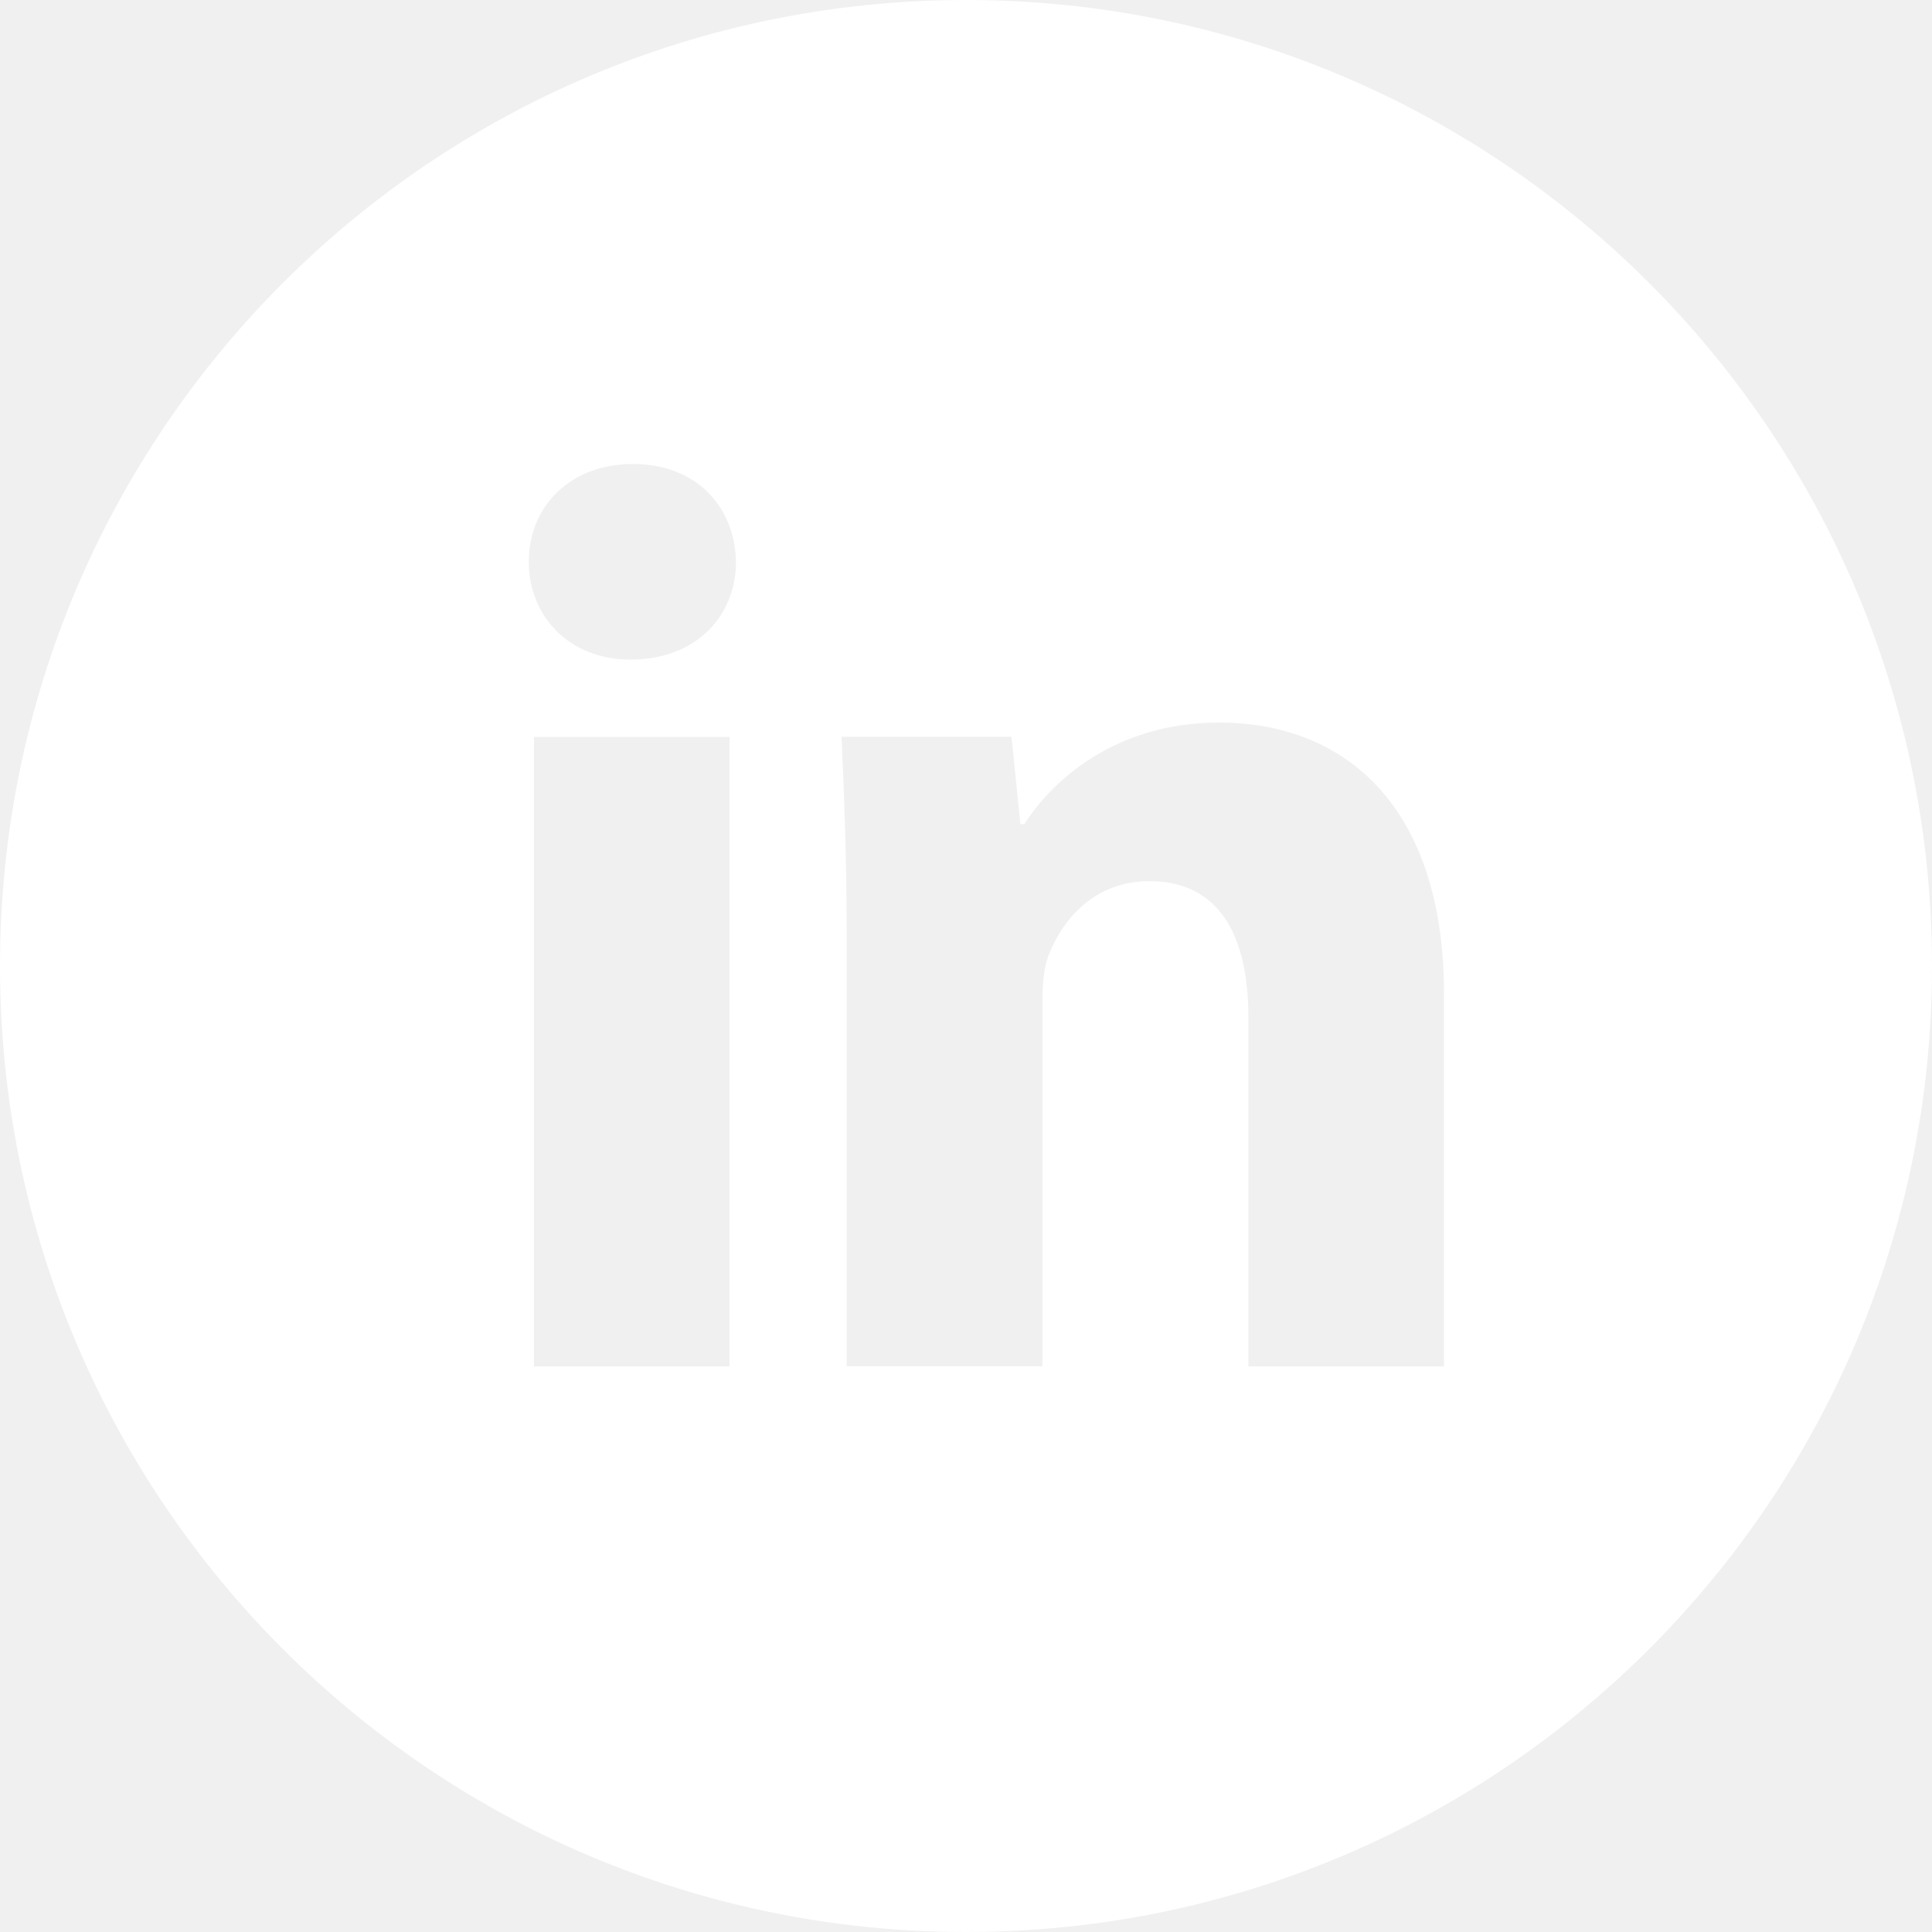
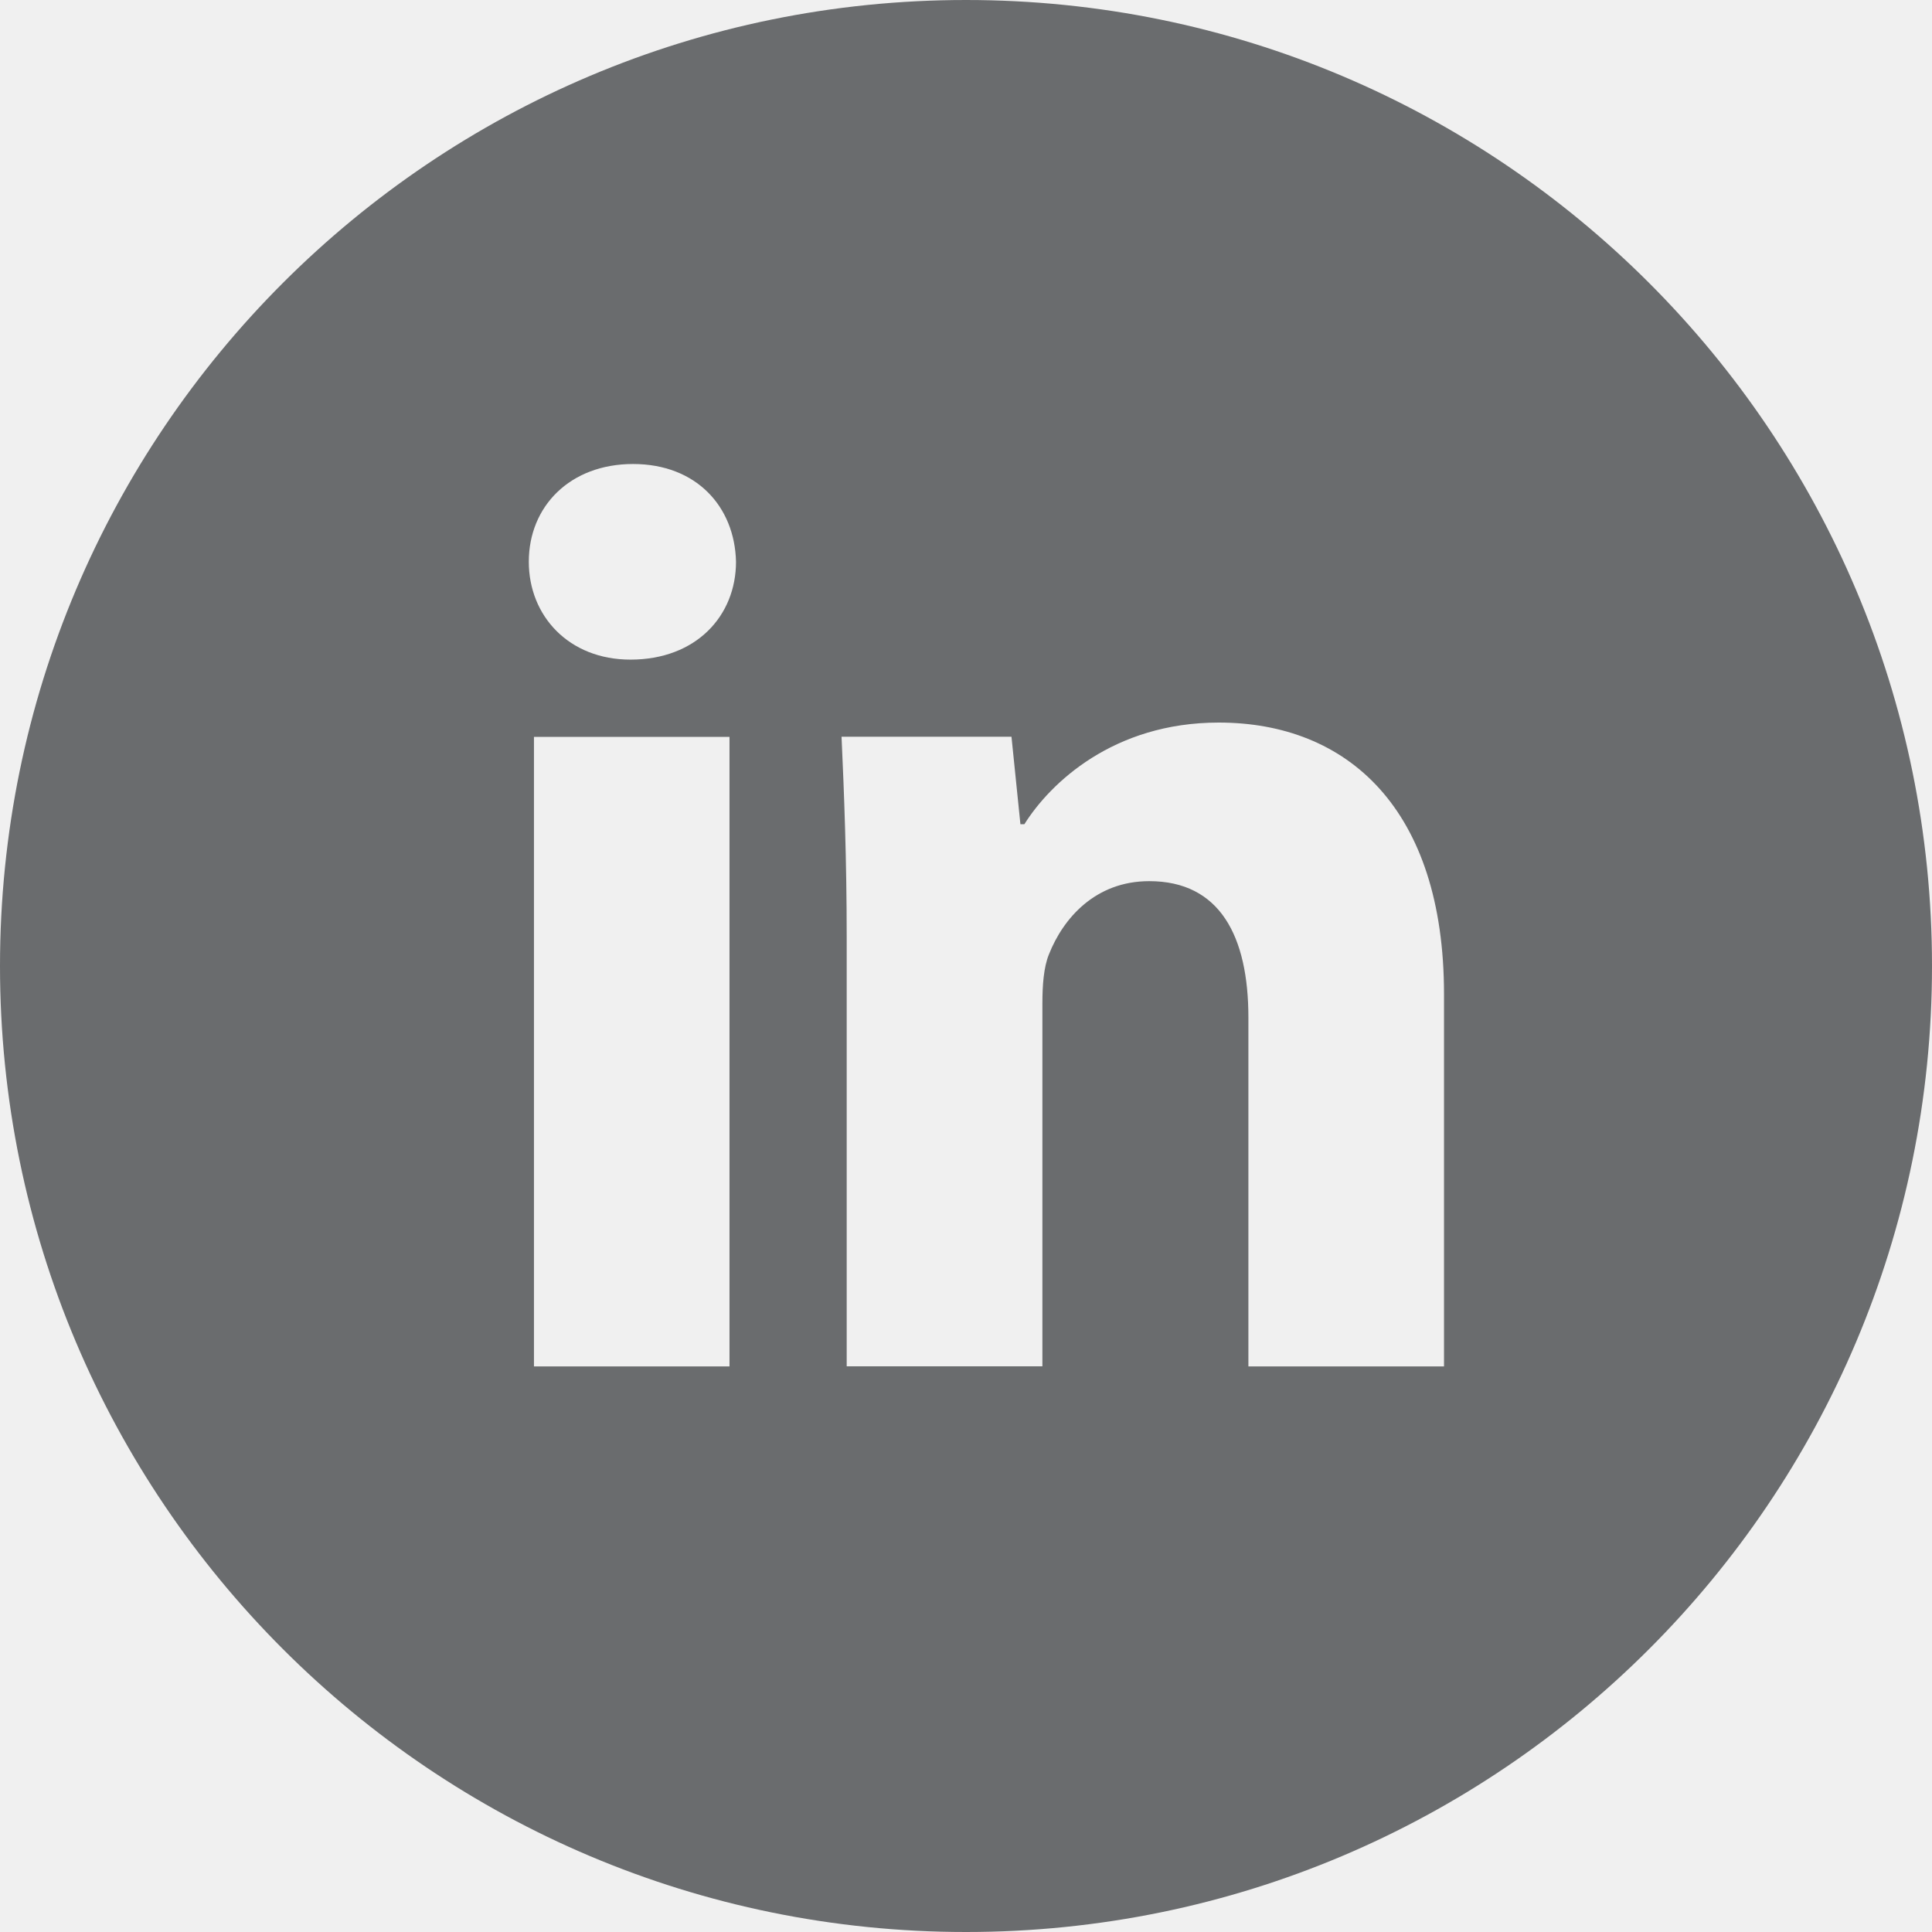
<svg xmlns="http://www.w3.org/2000/svg" width="24" height="24" viewBox="0 0 24 24" fill="none">
-   <path d="M12 0C5.372 0 0 5.372 0 12C0 18.628 5.372 24 12 24C18.628 24 24 18.628 24 12C24 5.372 18.628 0 12 0ZM9.062 16.974H6.633V9.154H9.062V16.974ZM7.832 8.194C7.065 8.194 6.569 7.65 6.569 6.978C6.569 6.291 7.08 5.764 7.864 5.764C8.648 5.764 9.127 6.291 9.143 6.978C9.143 7.65 8.648 8.194 7.832 8.194ZM17.938 16.974H15.508V12.64C15.508 11.631 15.155 10.946 14.276 10.946C13.605 10.946 13.206 11.41 13.03 11.856C12.965 12.015 12.949 12.24 12.949 12.464V16.973H10.518V11.648C10.518 10.671 10.486 9.855 10.454 9.152H12.565L12.676 10.239H12.725C13.045 9.729 13.829 8.976 15.14 8.976C16.739 8.976 17.938 10.047 17.938 12.35V16.974Z" fill="white" />
+   <path d="M12 0C5.372 0 0 5.372 0 12C0 18.628 5.372 24 12 24C18.628 24 24 18.628 24 12C24 5.372 18.628 0 12 0ZM9.062 16.974H6.633V9.154H9.062V16.974ZM7.832 8.194C7.065 8.194 6.569 7.65 6.569 6.978C6.569 6.291 7.08 5.764 7.864 5.764C8.648 5.764 9.127 6.291 9.143 6.978C9.143 7.65 8.648 8.194 7.832 8.194ZM17.938 16.974H15.508V12.64C15.508 11.631 15.155 10.946 14.276 10.946C13.605 10.946 13.206 11.41 13.03 11.856C12.965 12.015 12.949 12.24 12.949 12.464V16.973H10.518V11.648C10.518 10.671 10.486 9.855 10.454 9.152H12.565L12.676 10.239H12.725C13.045 9.729 13.829 8.976 15.14 8.976C16.739 8.976 17.938 10.047 17.938 12.35V16.974Z" fill="#6A6C6E" />
</svg>
